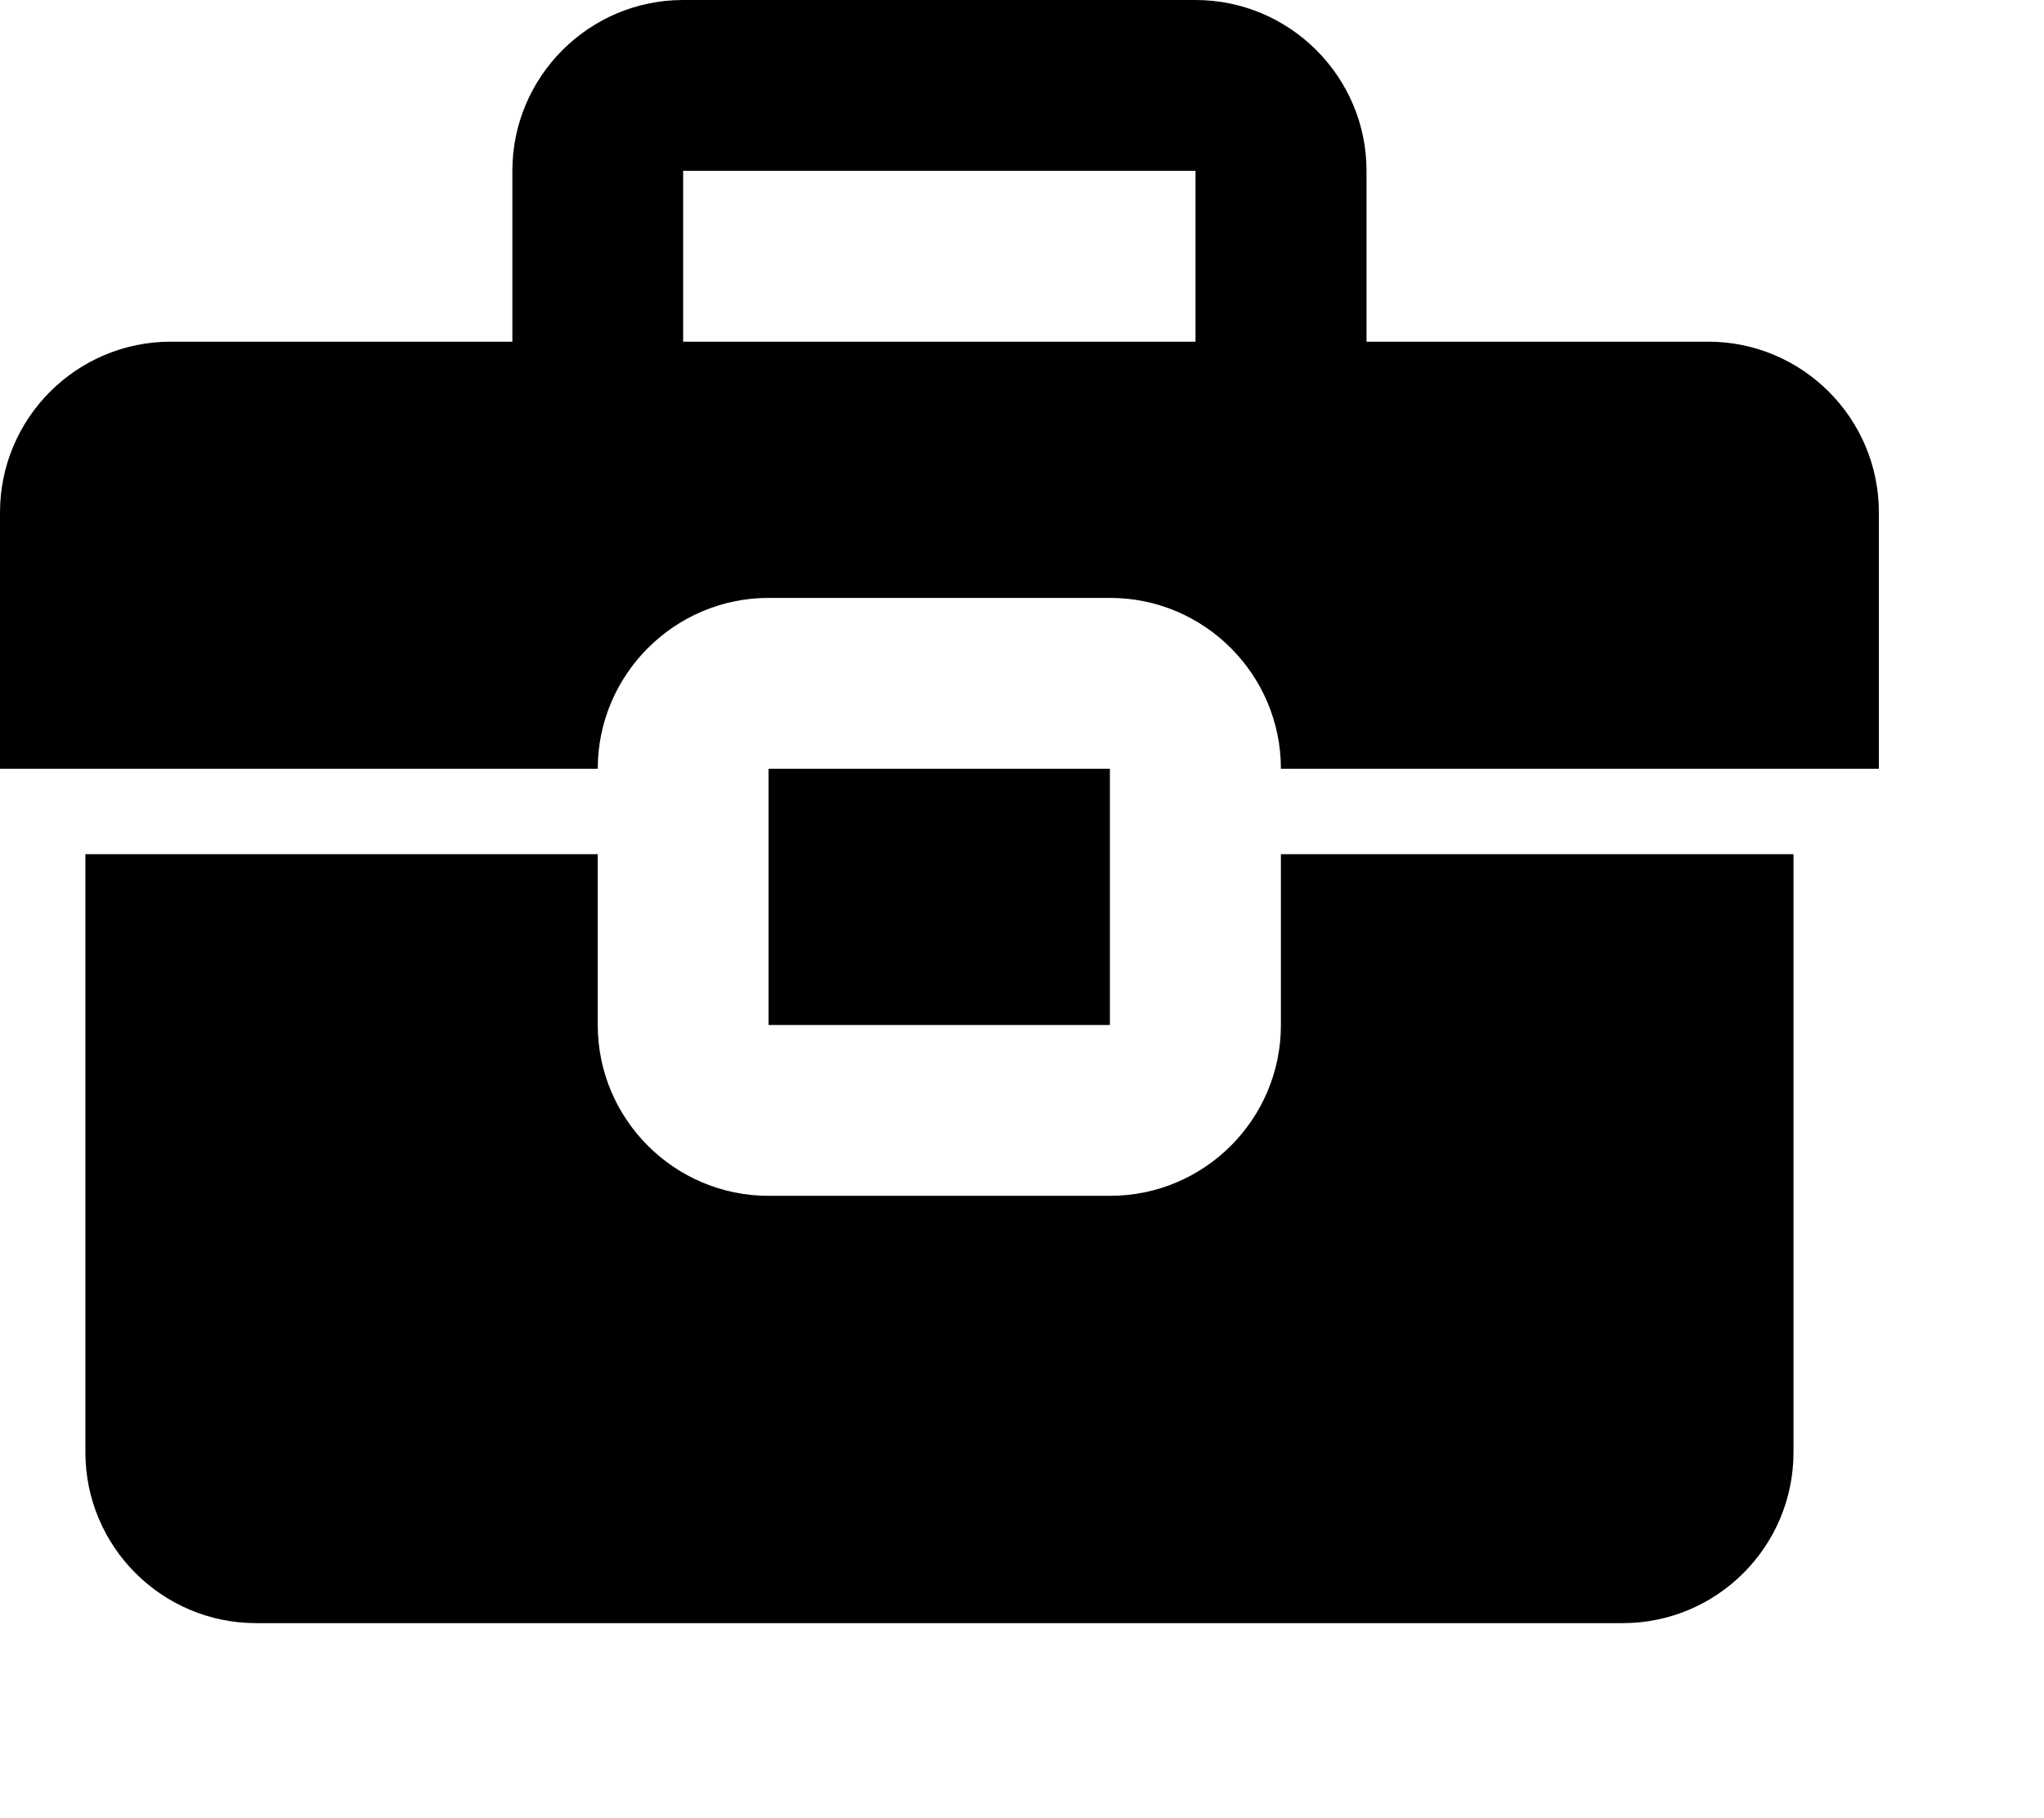
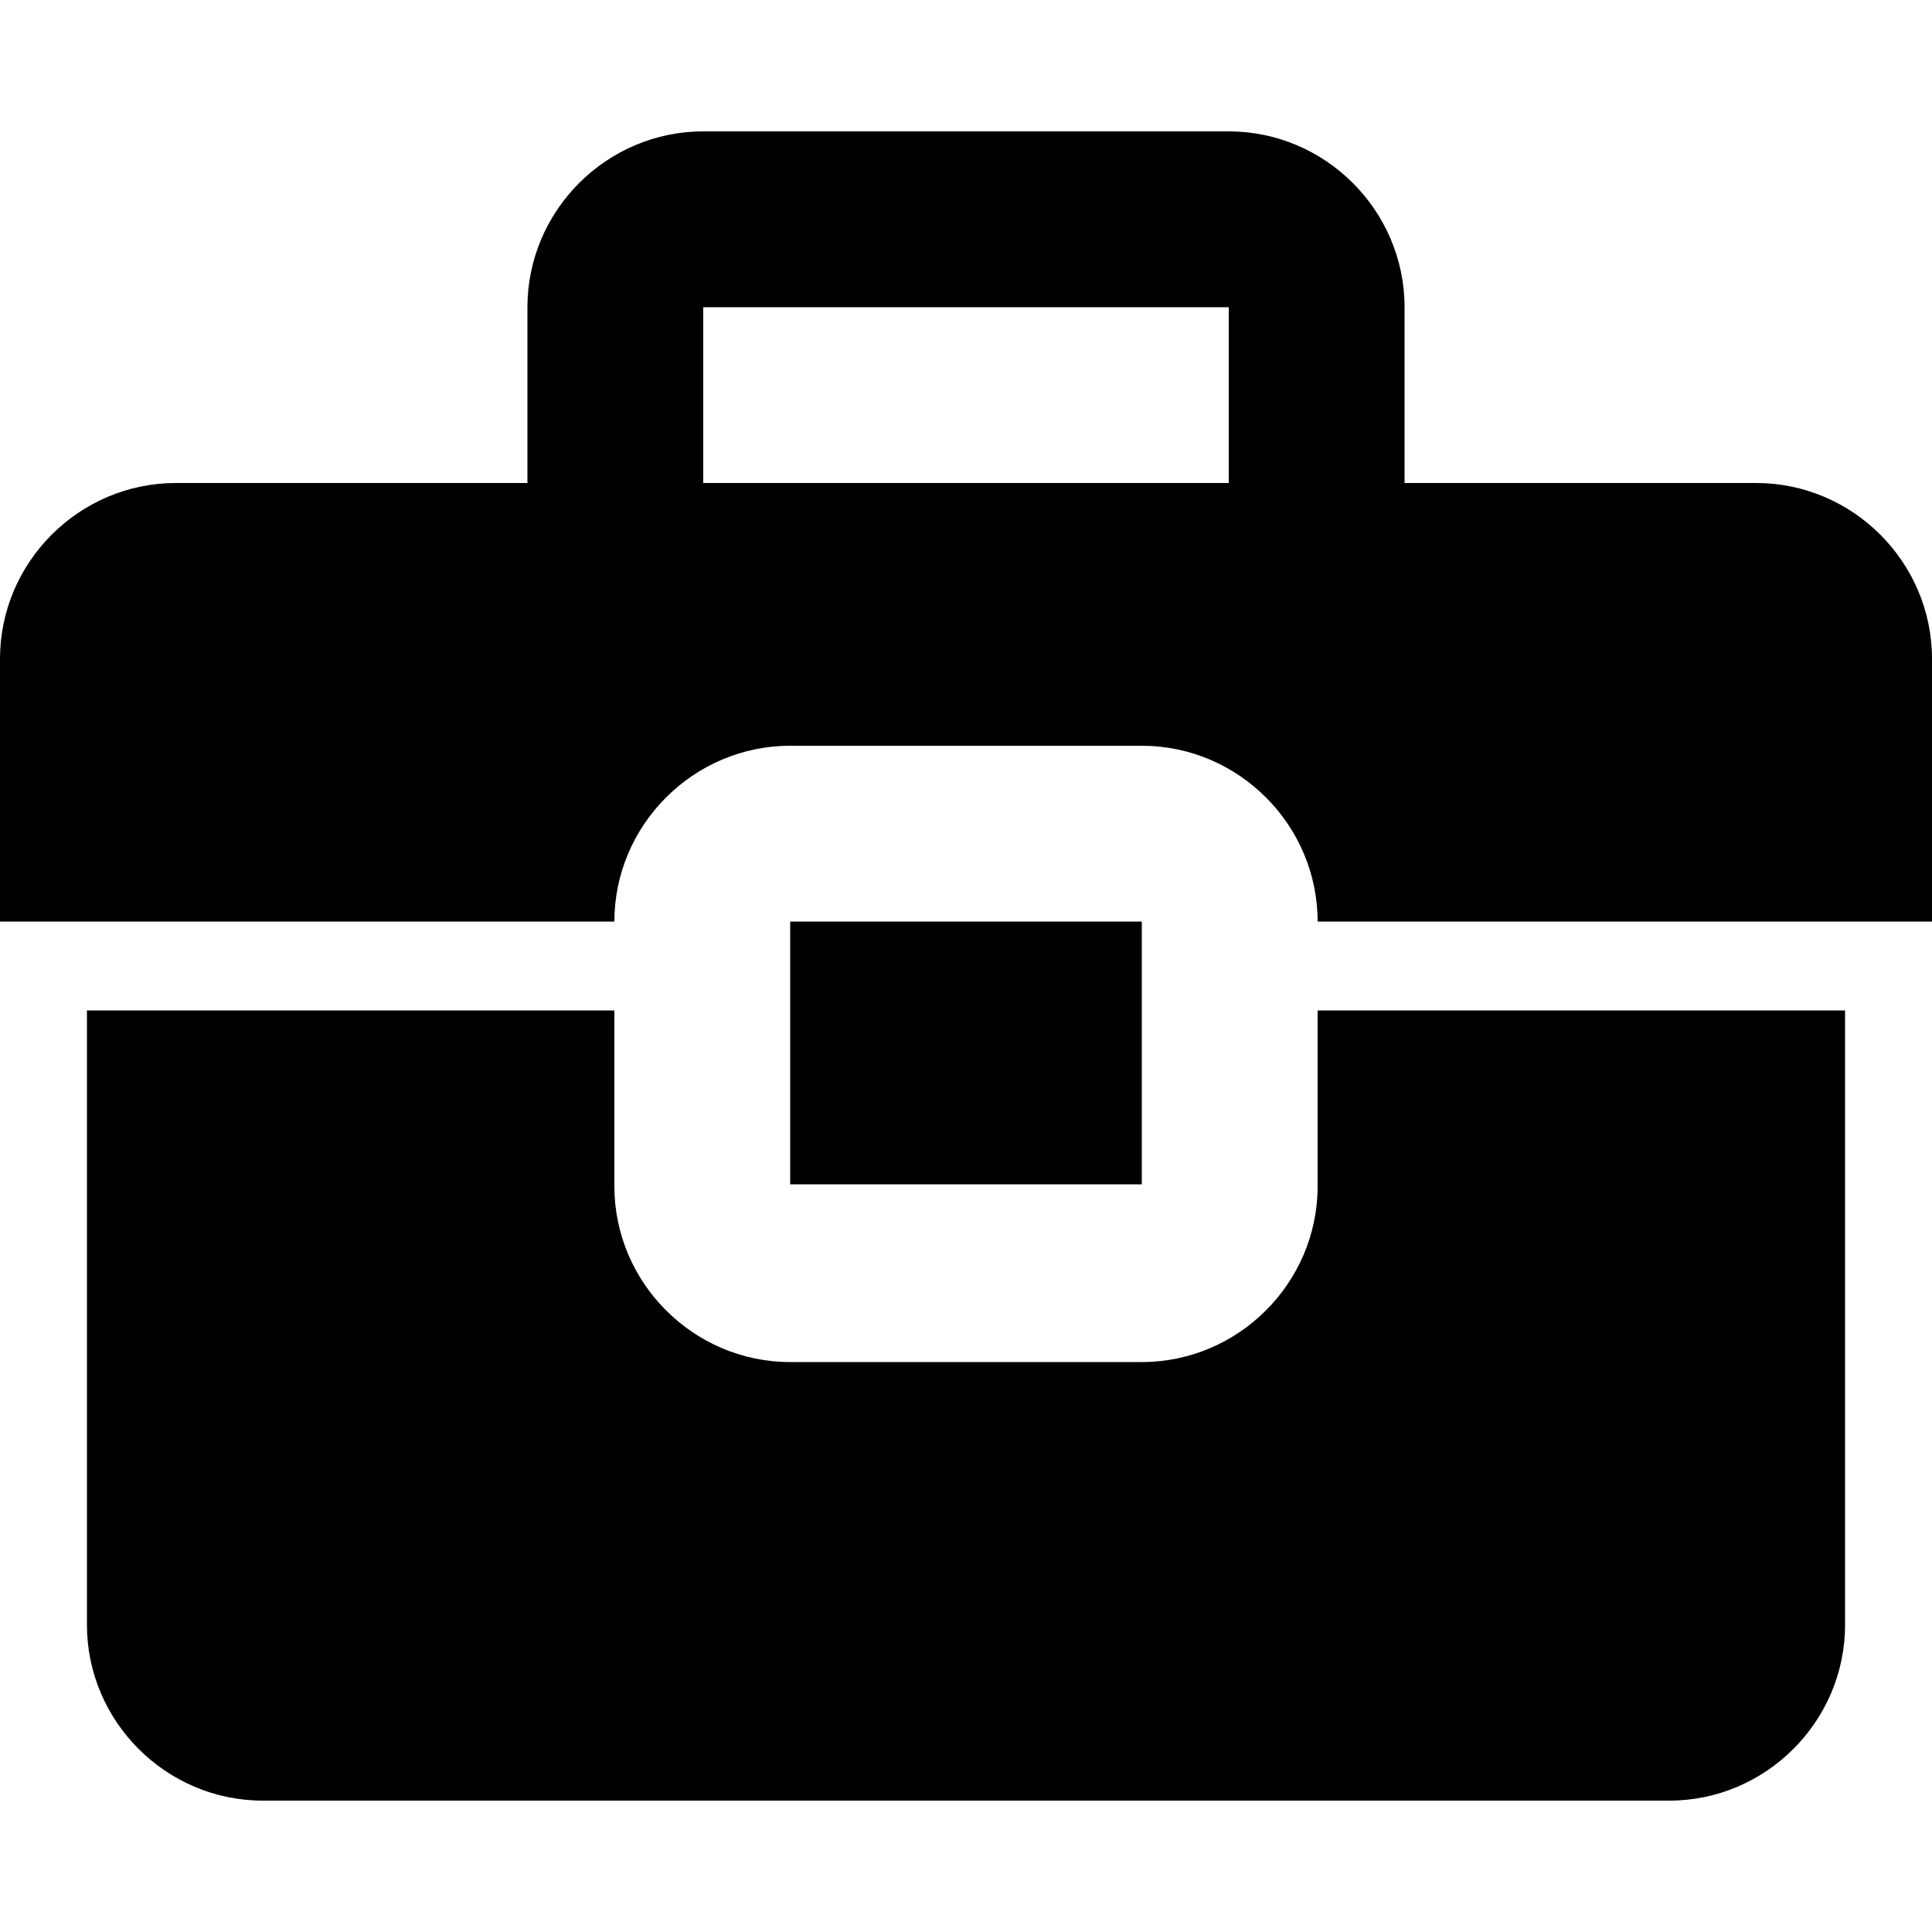
- <svg xmlns="http://www.w3.org/2000/svg" width="100%" height="100%" viewBox="0 0 9 8" version="1.1" xml:space="preserve" style="fill-rule:evenodd;clip-rule:evenodd;stroke-linejoin:round;stroke-miterlimit:1.414;">
-   <path d="M2.632,3.76l0,0.752c0,0.415 0.338,0.752 0.752,0.752l1.504,0c0.415,0 0.752,-0.337 0.752,-0.752l0,-0.752l2.257,0l0,2.633c0,0.415 -0.337,0.752 -0.752,0.752l-6.017,0c-0.415,0 -0.752,-0.337 -0.752,-0.752l0,-2.633l2.256,0Zm0.752,-0.376l1.503,0l0,1.128l-1.503,0l0,-1.128Zm1.88,-3.384c0.415,0 0.753,0.338 0.753,0.752l0,0.752l1.504,0c0.415,0 0.752,0.337 0.752,0.752l0,1.128l-2.633,0c0,-0.414 -0.337,-0.752 -0.752,-0.752l-1.504,0c-0.414,0 -0.752,0.338 -0.752,0.752l-2.632,0l0,-1.128c0,-0.415 0.337,-0.752 0.752,-0.752l1.504,0l0,-0.752c0,-0.414 0.337,-0.752 0.752,-0.752l2.256,0Zm0,1.504l0,-0.752l-2.256,0l0,0.752l2.256,0Z" style="fill-rule:nonzero;" />
+ <svg xmlns="http://www.w3.org/2000/svg" version="1.1" id="Layer_1" x="0px" y="0px" viewBox="0 0 100 100" style="enable-background:new 0 0 100 100;" xml:space="preserve">
+   <path d="M31.8,52.3v9.1c0,5,4.1,9.1,9.1,9.1h18.2c5,0,9.1-4.1,9.1-9.1v-9.1h27.3v31.8c0,5-4.1,9.1-9.1,9.1H13.6  c-5,0-9.1-4.1-9.1-9.1V52.3H31.8L31.8,52.3z M40.9,47.7h18.2v13.6H40.9L40.9,47.7L40.9,47.7z M63.6,6.8c5,0,9.1,4.1,9.1,9.1V25h18.2  c5,0,9.1,4.1,9.1,9.1v13.6H68.2c0-5-4.1-9.1-9.1-9.1H40.9c-5,0-9.1,4.1-9.1,9.1H0V34.1c0-5,4.1-9.1,9.1-9.1h18.2v-9.1  c0-5,4.1-9.1,9.1-9.1L63.6,6.8L63.6,6.8z M63.6,25v-9.1H36.4V25H63.6z" />
</svg>
